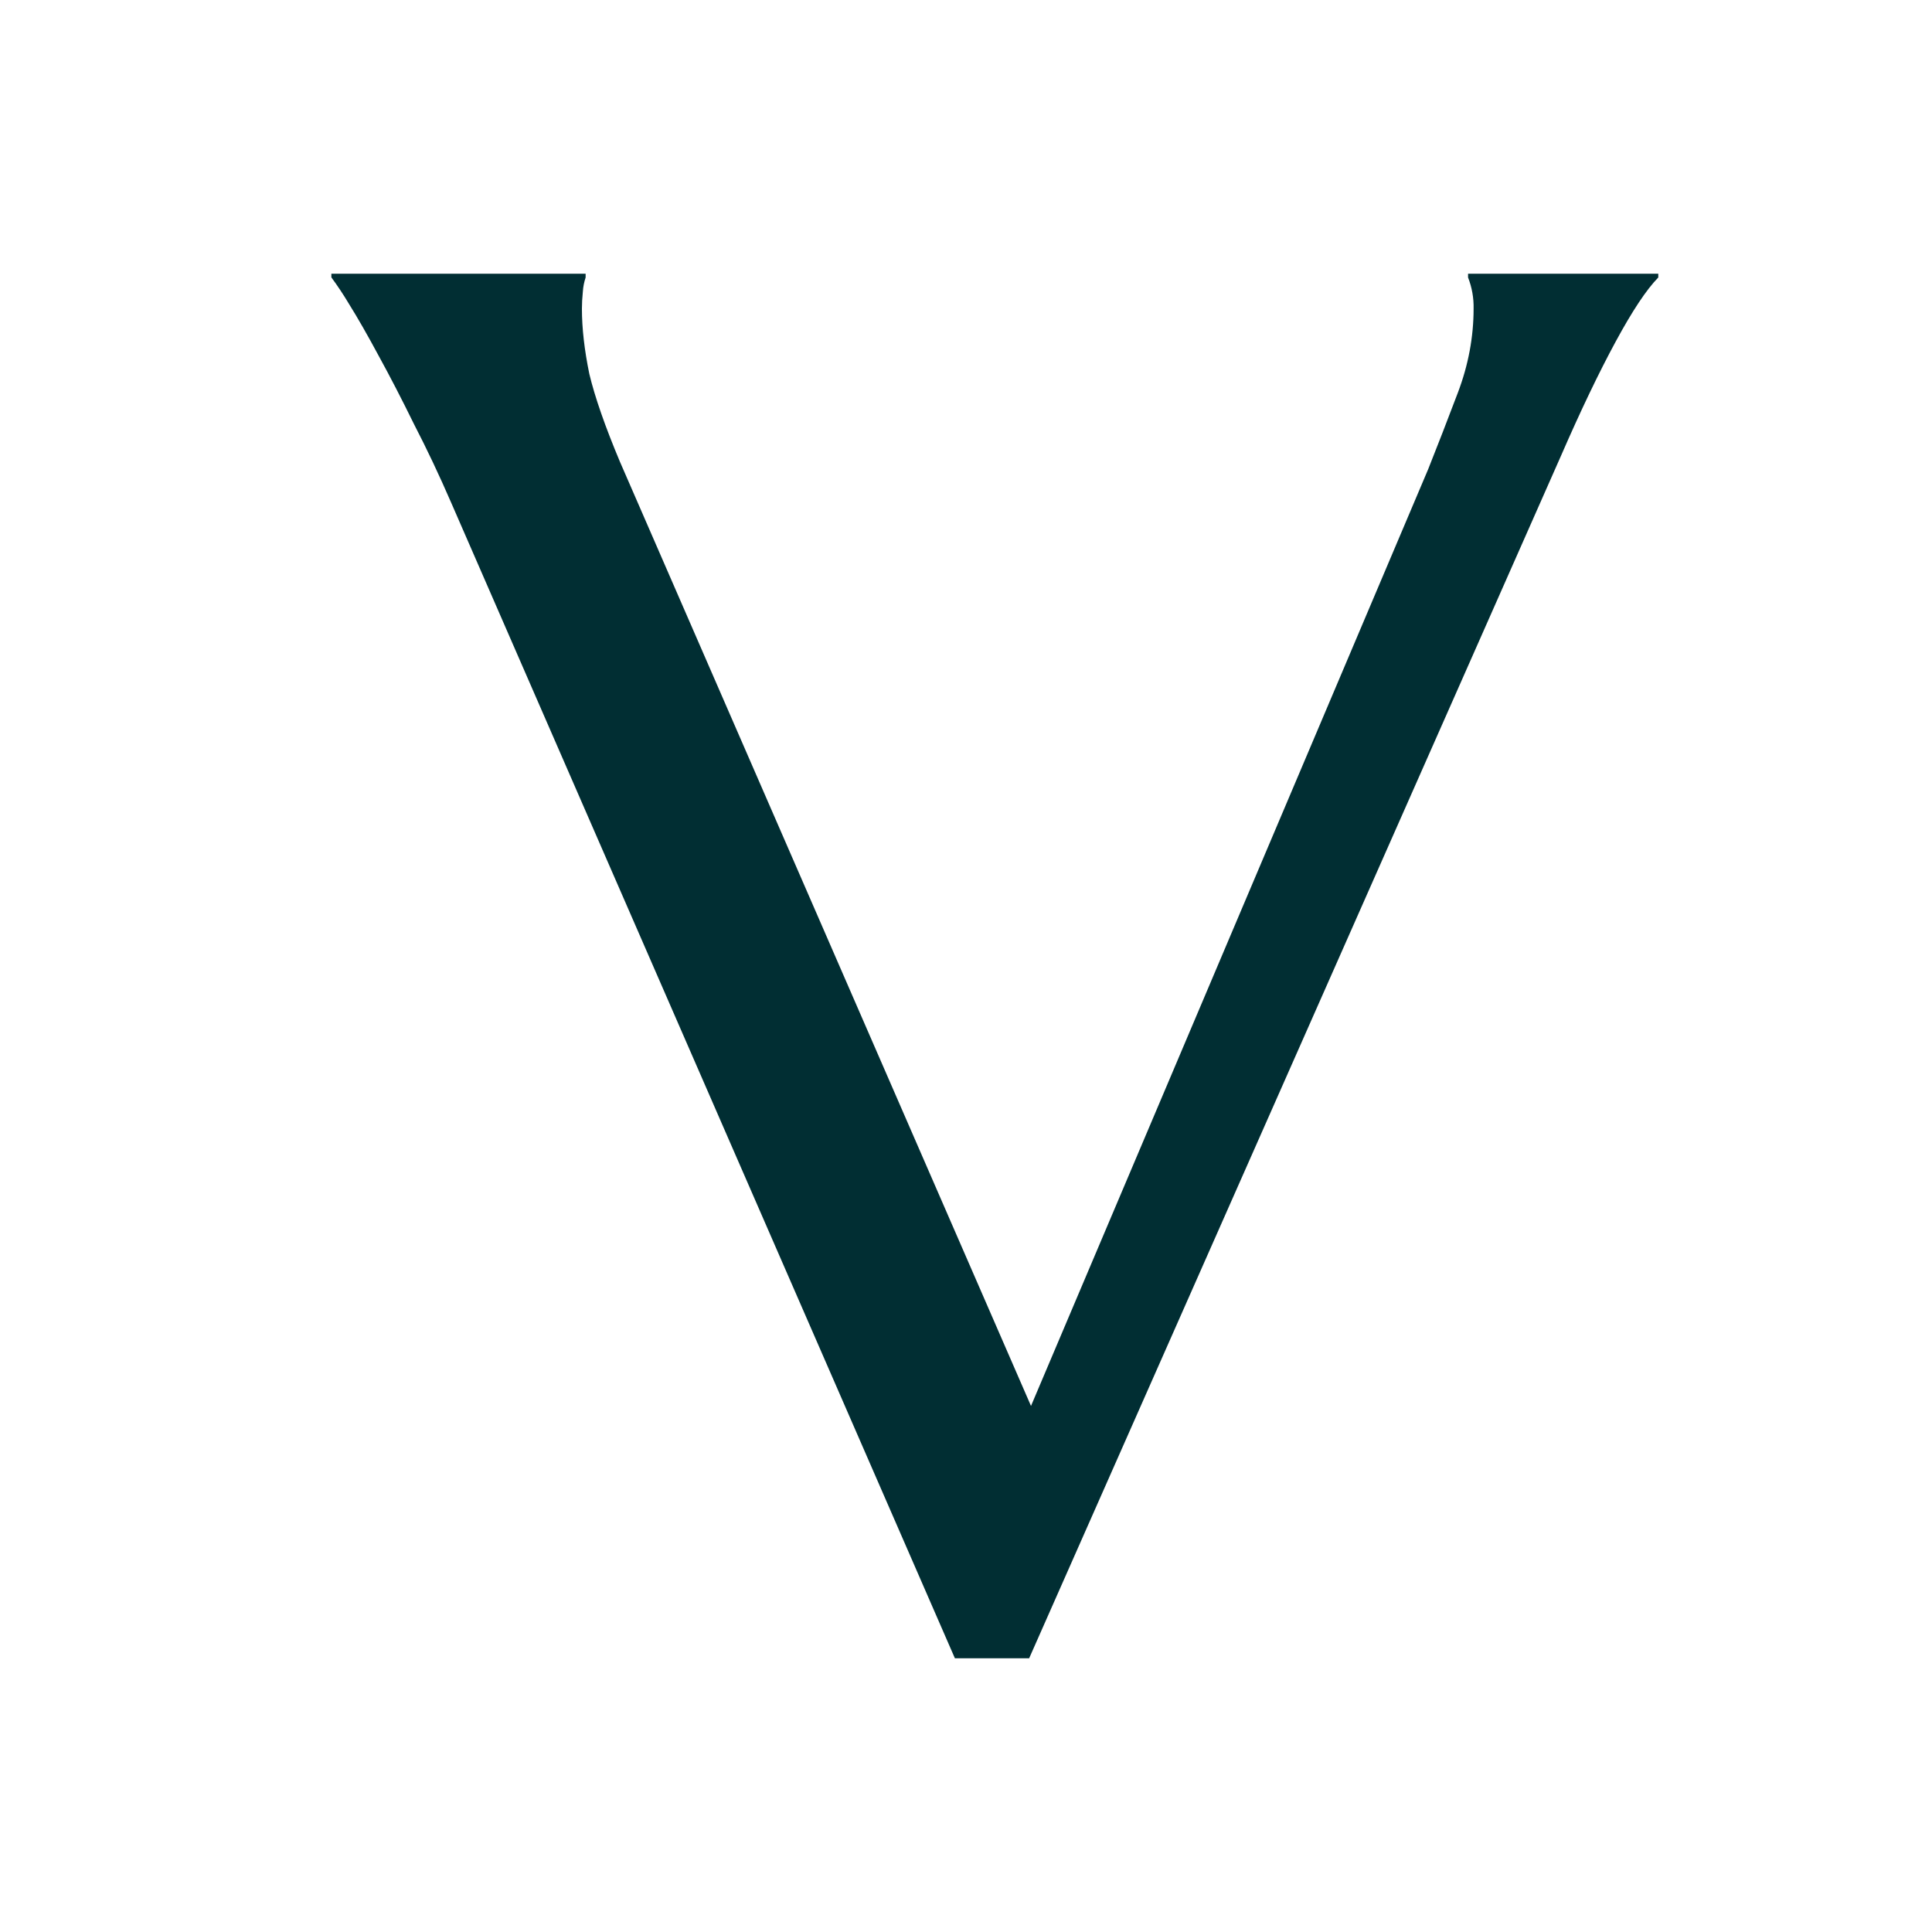
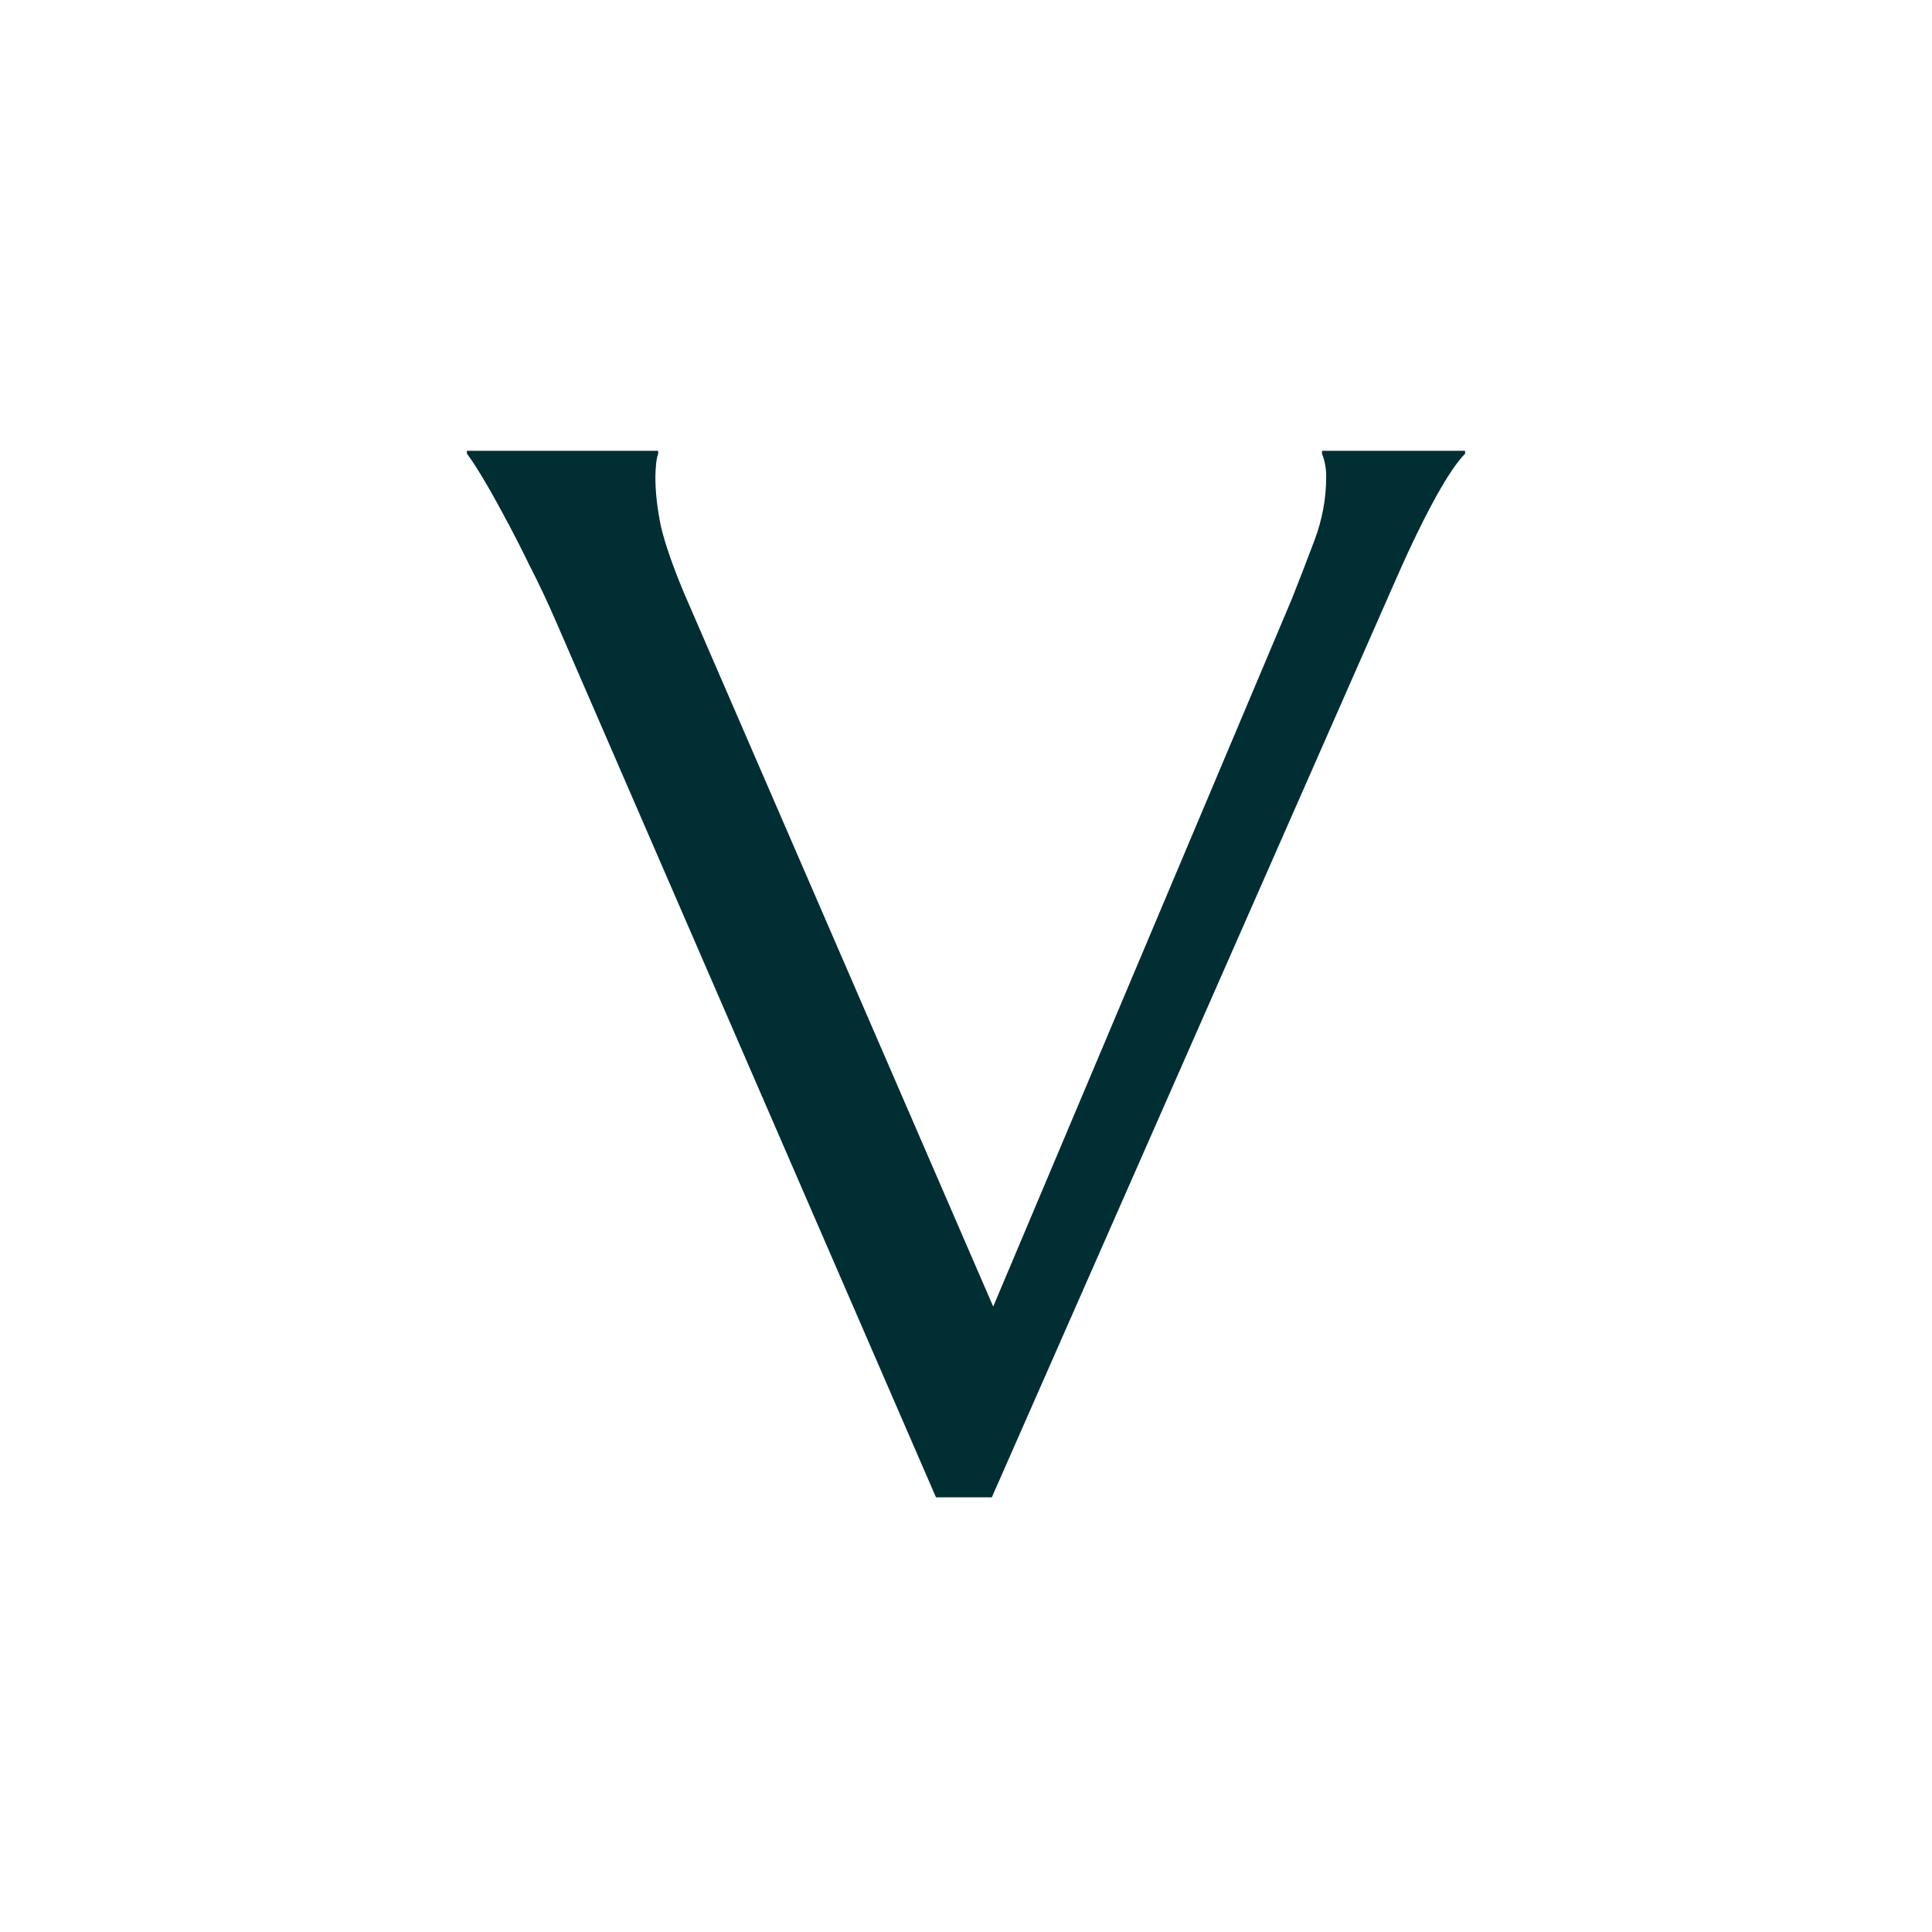
<svg xmlns="http://www.w3.org/2000/svg" width="120" height="120" viewBox="0 0 120 120" fill="none">
-   <path d="M36.374 17V17.236C36.279 17.52 36.221 17.816 36.202 18.114C36.162 18.509 36.144 18.86 36.144 19.172C36.144 20.386 36.298 21.734 36.603 23.221C36.951 24.672 37.585 26.489 38.506 28.682L64.037 87.326L88.705 29.148C89.282 27.7 89.898 26.116 90.55 24.392C91.202 22.672 91.528 20.931 91.528 19.168C91.542 18.507 91.425 17.849 91.184 17.233V17H102.999V17.236C102.268 17.978 101.386 19.308 100.347 21.228C99.308 23.145 98.175 25.51 96.947 28.331L63.922 103H59.311L28.017 31.208C27.286 29.524 26.52 27.901 25.71 26.335C24.943 24.769 24.212 23.36 23.524 22.106C22.829 20.816 22.216 19.741 21.678 18.881C21.34 18.313 20.974 17.762 20.582 17.229V17H36.374Z" fill="#012E33" />
+   <path d="M40.88 28V28.179C40.808 28.393 40.765 28.616 40.75 28.842C40.721 29.14 40.707 29.406 40.707 29.641C40.707 30.559 40.823 31.578 41.052 32.702C41.314 33.798 41.791 35.172 42.484 36.829L61.69 81.154L80.247 37.181C80.681 36.087 81.144 34.89 81.635 33.587C82.126 32.287 82.371 30.971 82.371 29.639C82.381 29.139 82.293 28.642 82.112 28.176V28H91V28.179C90.45 28.739 89.787 29.744 89.005 31.196C88.223 32.645 87.371 34.432 86.447 36.564L61.604 93H58.135L34.593 38.739C34.044 37.466 33.467 36.239 32.858 35.055C32.281 33.872 31.731 32.807 31.213 31.859C30.69 30.884 30.229 30.072 29.825 29.422C29.57 28.992 29.295 28.576 29 28.173V28H40.88Z" fill="#012E33" />
</svg>
